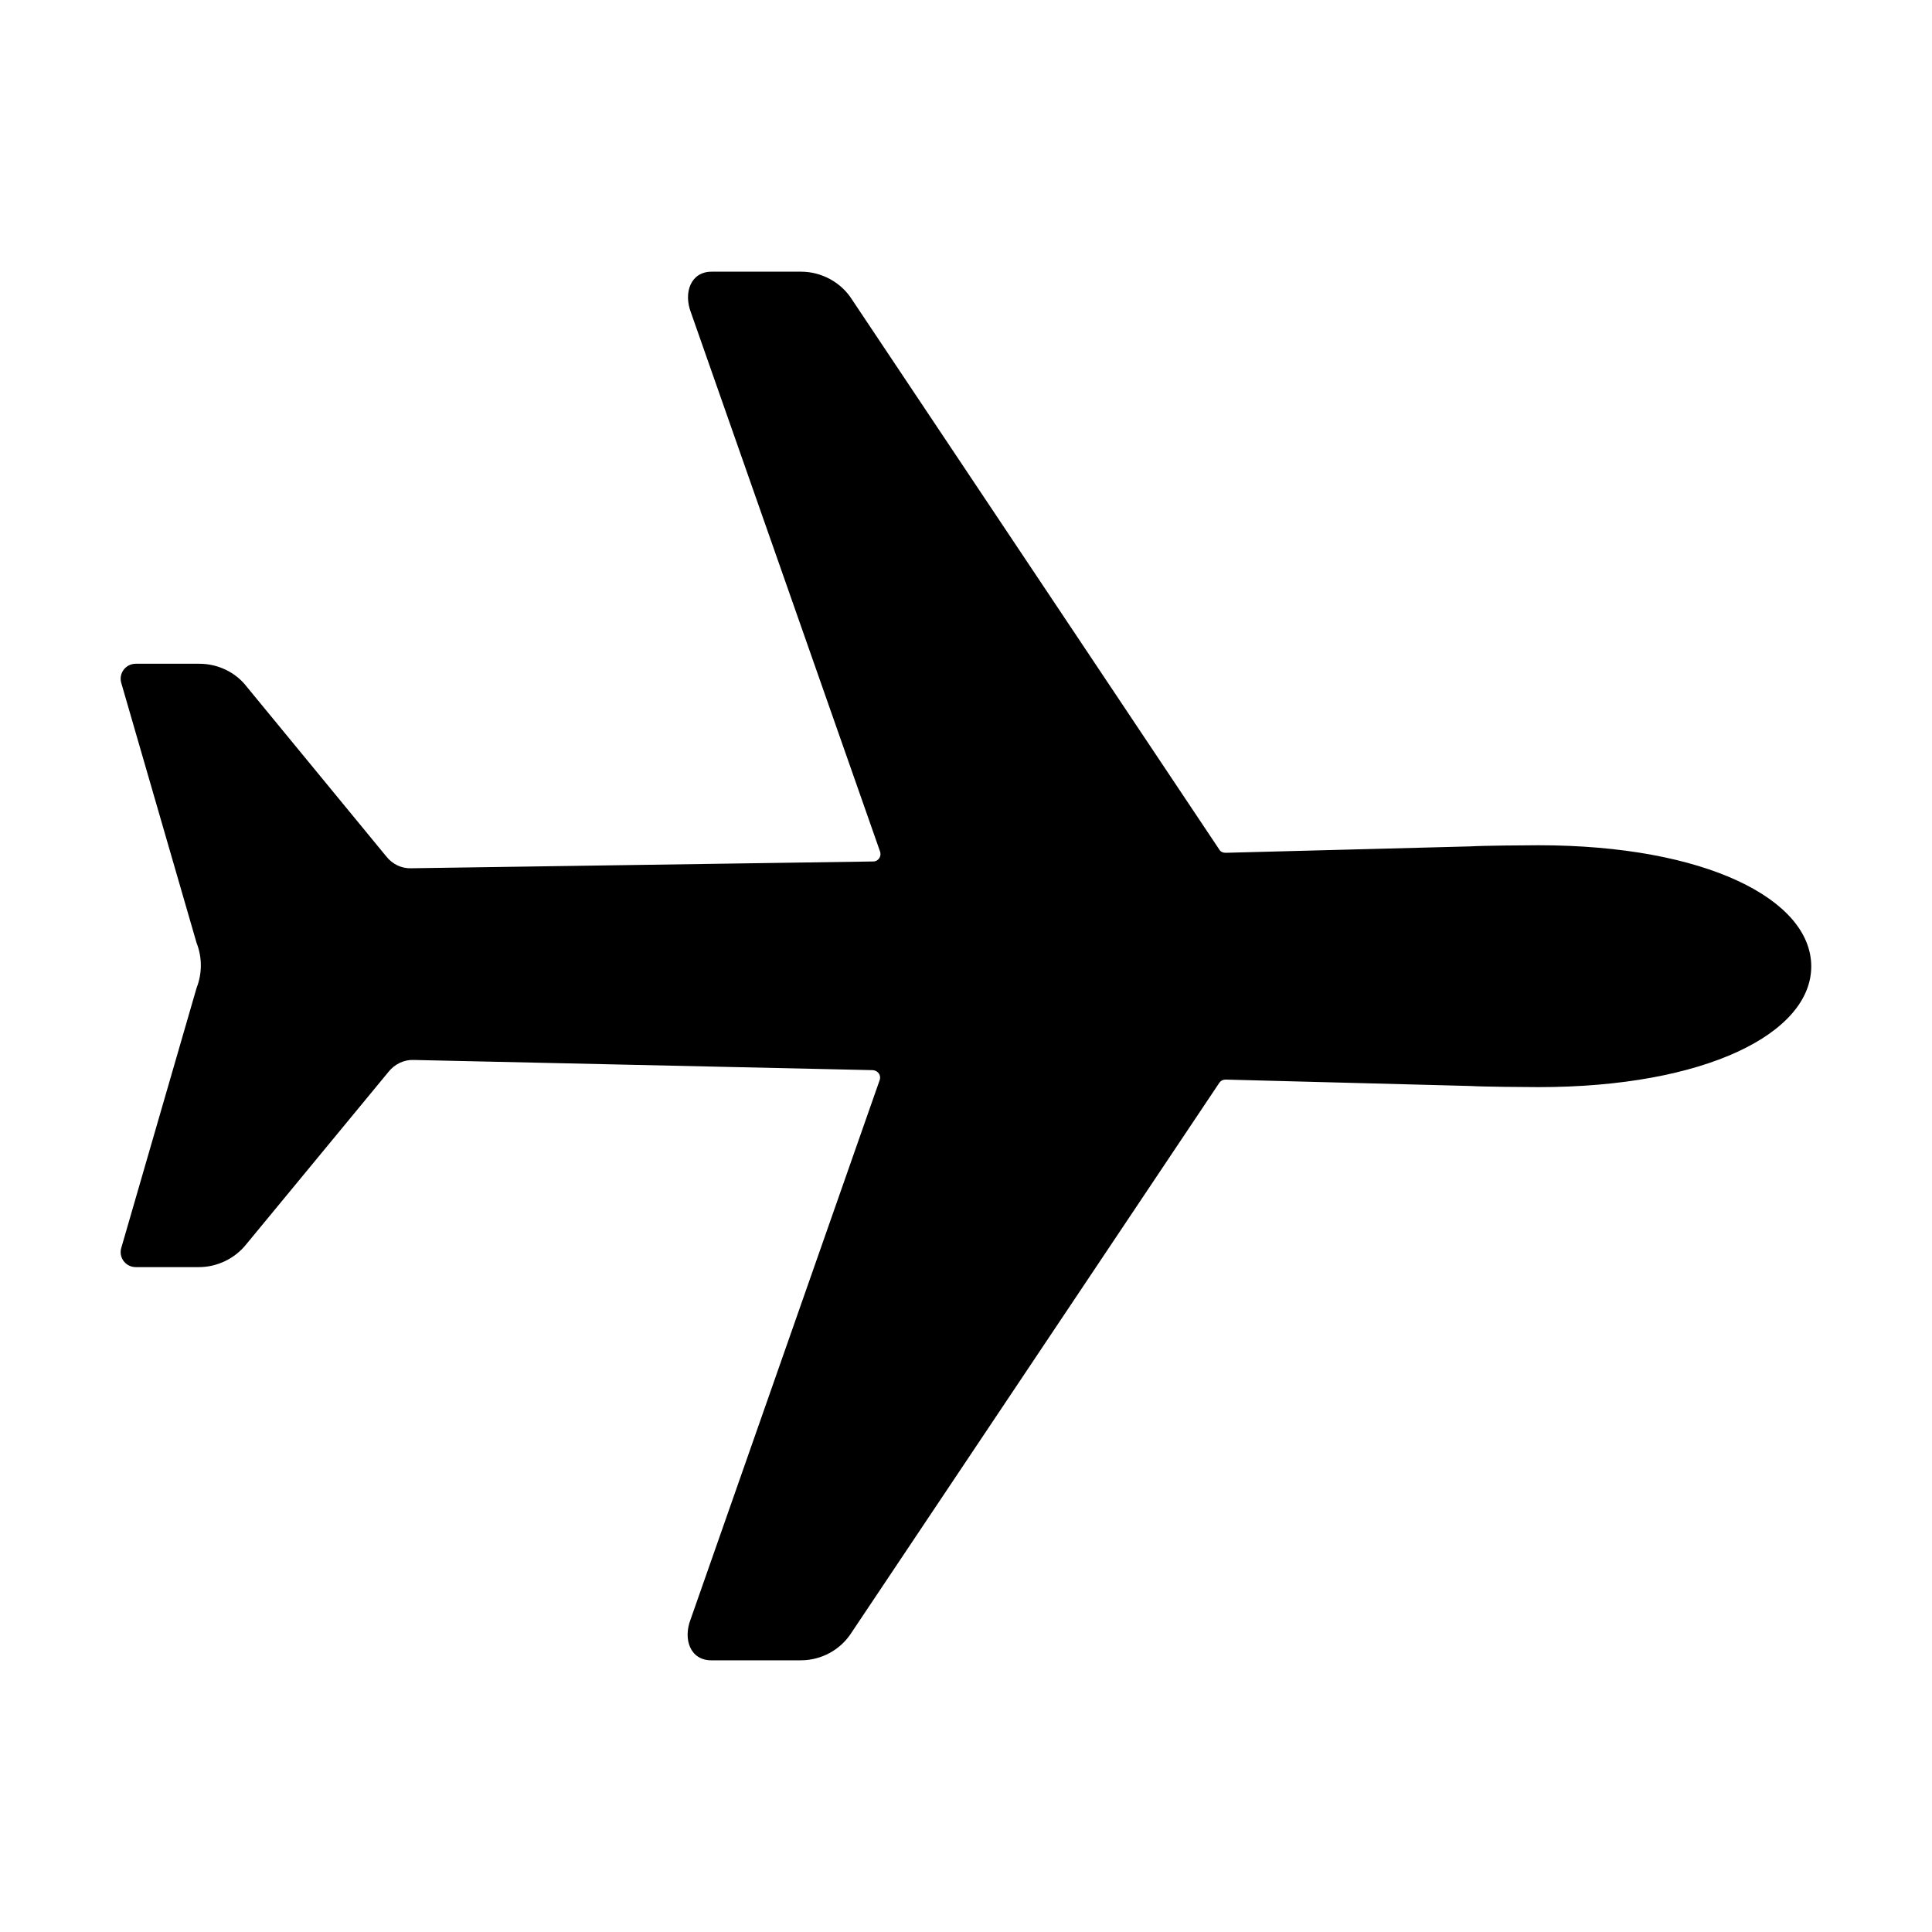
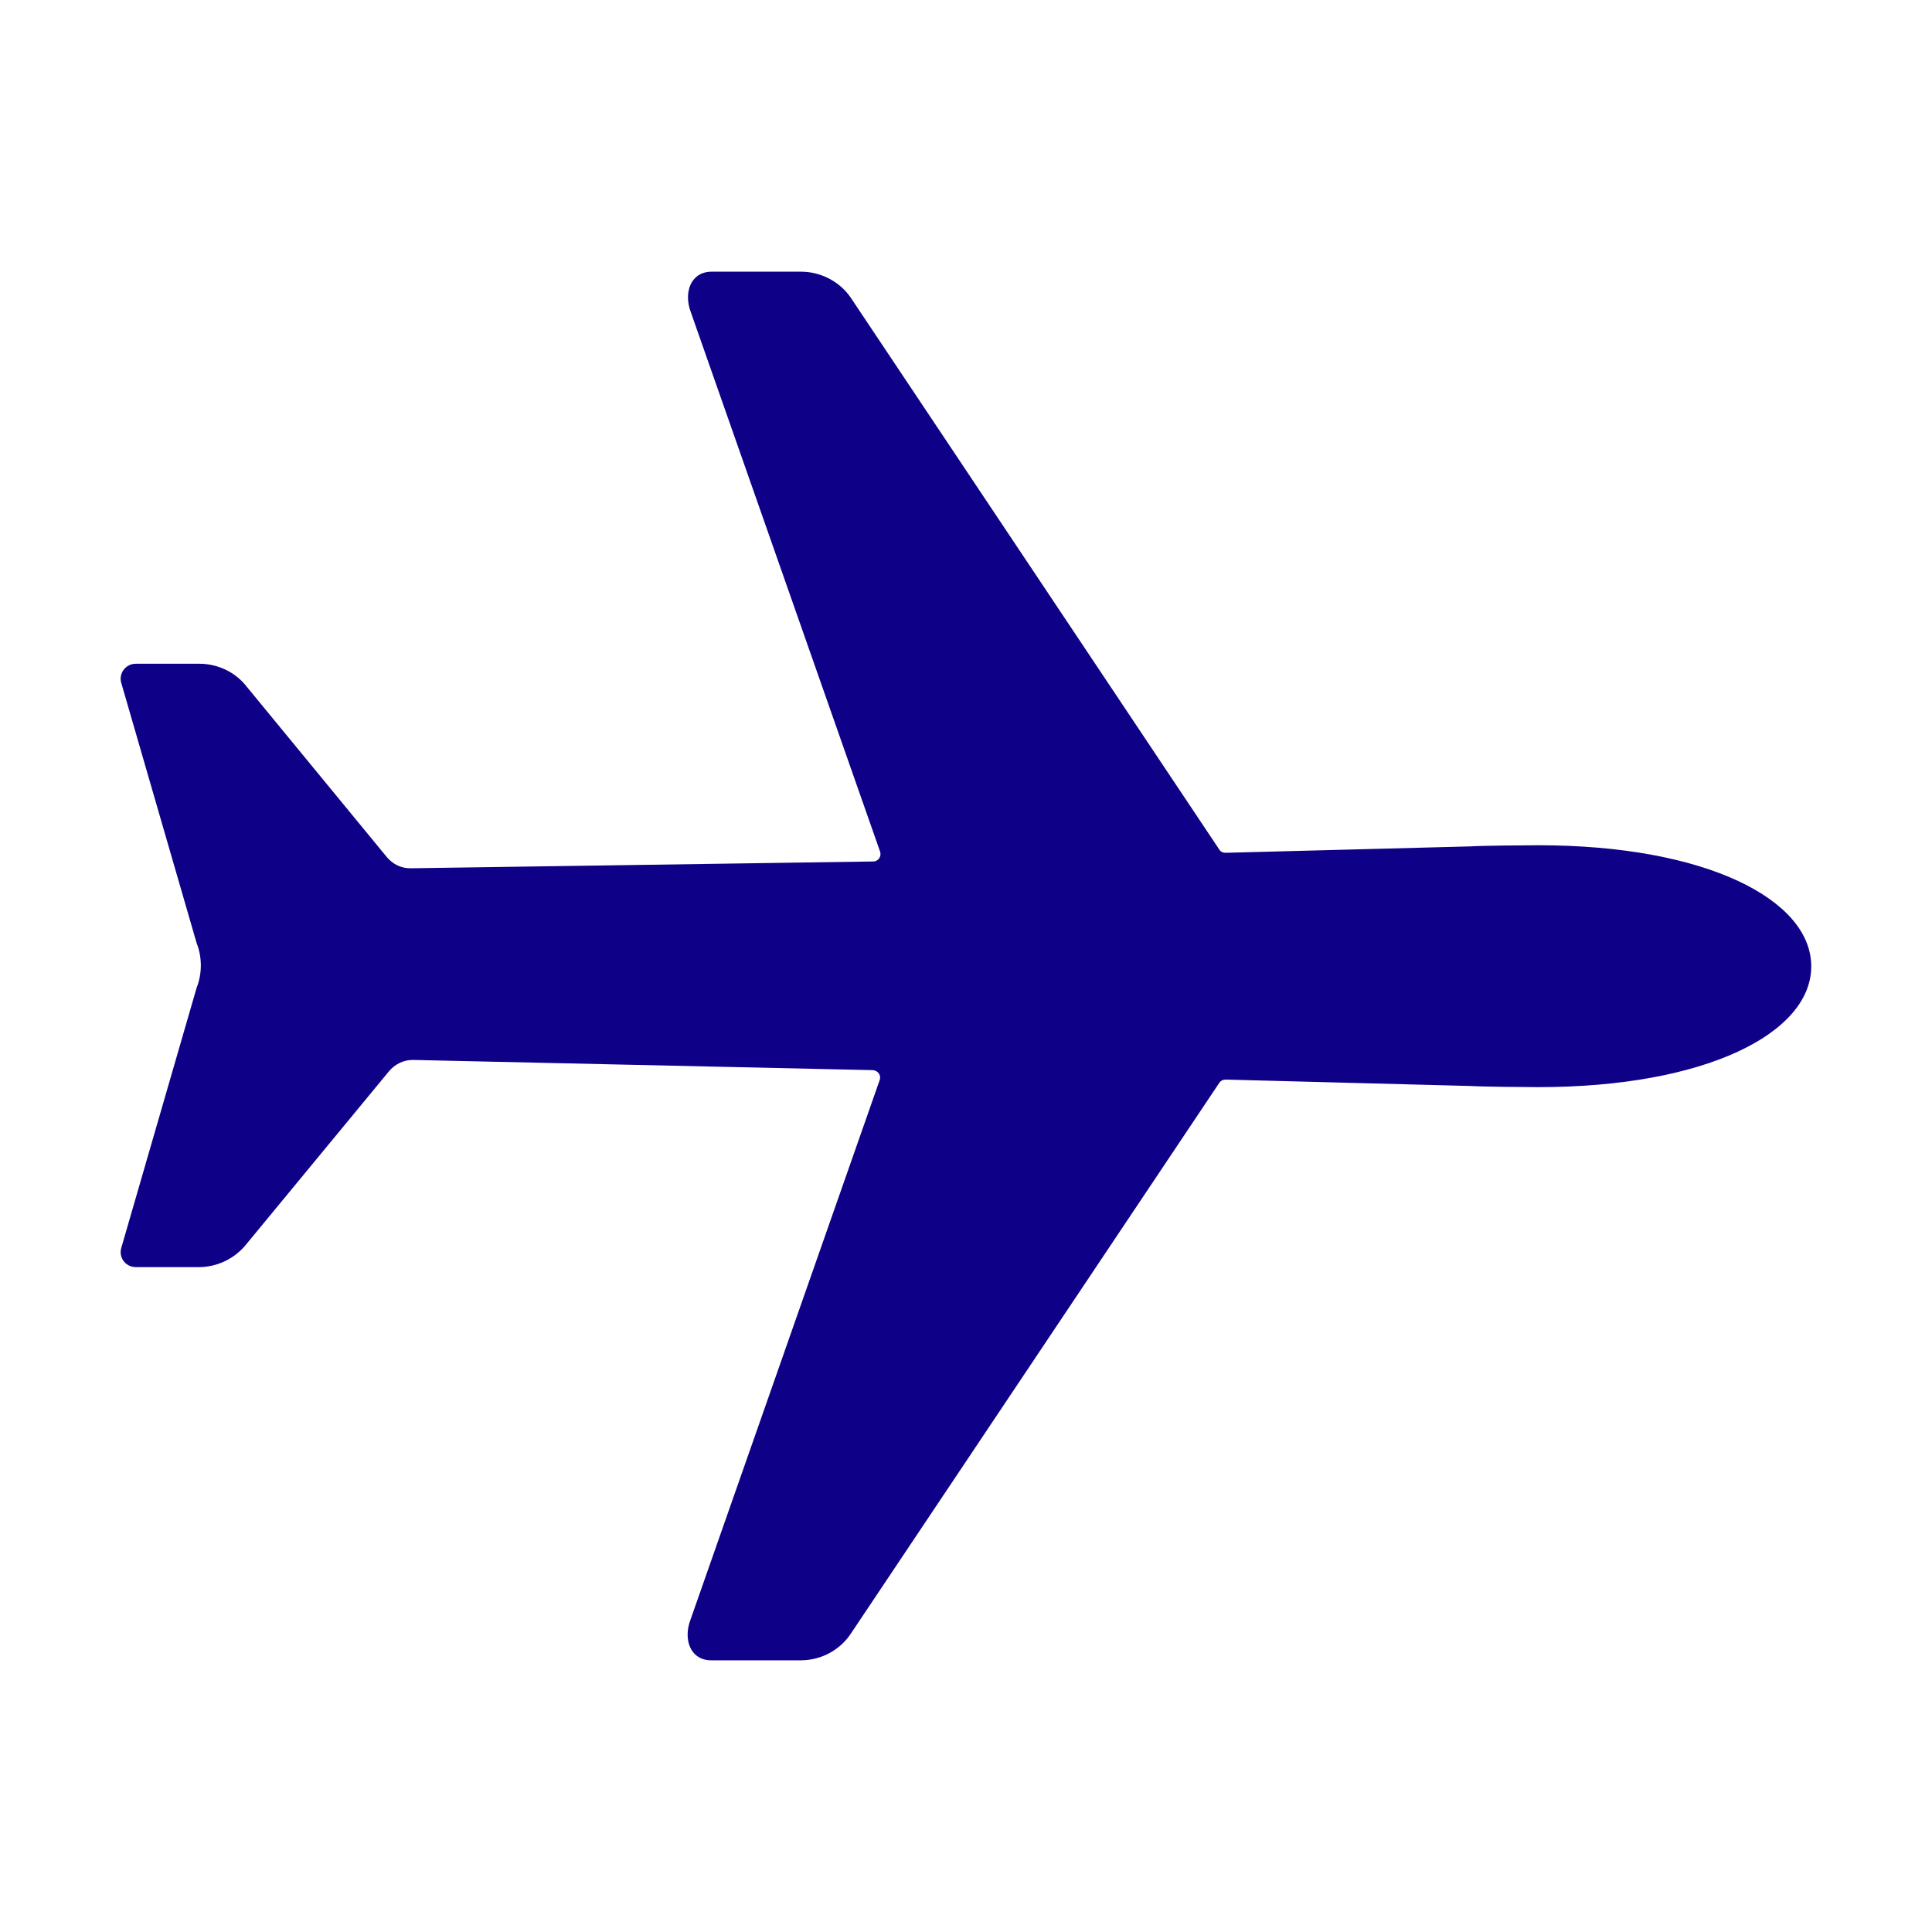
<svg xmlns="http://www.w3.org/2000/svg" viewBox="0 0 512 512">
-   <path d="M407.7 224c-3.4 0-14.8.1-18 .3l-64.9 1.7c-.7 0-1.4-.3-1.7-.9L225.8 79.4c-2.9-4.6-8.1-7.4-13.5-7.4h-23.7c-5.6 0-7.5 5.6-5.5 10.8l50.1 142.8c.5 1.3-.4 2.7-1.8 2.7L109 230.1c-2.6.1-5-1.1-6.6-3.1l-37-45c-3-3.9-7.7-6.1-12.6-6.1H36c-2.8 0-4.7 2.7-3.8 5.3l19.9 68.7c1.5 3.8 1.5 8.1 0 11.9l-19.9 68.7c-.9 2.6 1 5.3 3.8 5.3h16.7c4.9 0 9.6-2.3 12.6-6.1L103 284c1.6-2 4.1-3.2 6.6-3.1l121.7 2.7c1.4.1 2.3 1.4 1.8 2.7L183 429.2c-2 5.2-.1 10.8 5.5 10.8h23.7c5.5 0 10.6-2.8 13.5-7.4L323.1 287c.4-.6 1-.9 1.7-.9l64.9 1.7c3.3.2 14.6.3 18 .3 44.3 0 72.3-14.3 72.3-32S452.1 224 407.7 224z" />
+   <path fill="#0f0088" d="M407.7 224c-3.4 0-14.8.1-18 .3l-64.9 1.7c-.7 0-1.4-.3-1.7-.9L225.8 79.4c-2.9-4.6-8.1-7.4-13.5-7.4h-23.7c-5.6 0-7.5 5.6-5.5 10.8l50.1 142.8c.5 1.3-.4 2.7-1.8 2.7L109 230.1c-2.6.1-5-1.1-6.6-3.1l-37-45c-3-3.9-7.7-6.1-12.6-6.1H36c-2.8 0-4.7 2.7-3.8 5.3l19.9 68.7c1.5 3.8 1.5 8.1 0 11.9l-19.9 68.7c-.9 2.6 1 5.3 3.8 5.3h16.7c4.9 0 9.6-2.3 12.6-6.1L103 284c1.6-2 4.1-3.2 6.6-3.1l121.7 2.7c1.4.1 2.3 1.4 1.8 2.7L183 429.2c-2 5.2-.1 10.8 5.5 10.8h23.7c5.5 0 10.6-2.8 13.5-7.4L323.1 287c.4-.6 1-.9 1.7-.9l64.9 1.7c3.3.2 14.6.3 18 .3 44.3 0 72.3-14.3 72.3-32S452.1 224 407.7 224z" />
</svg>
